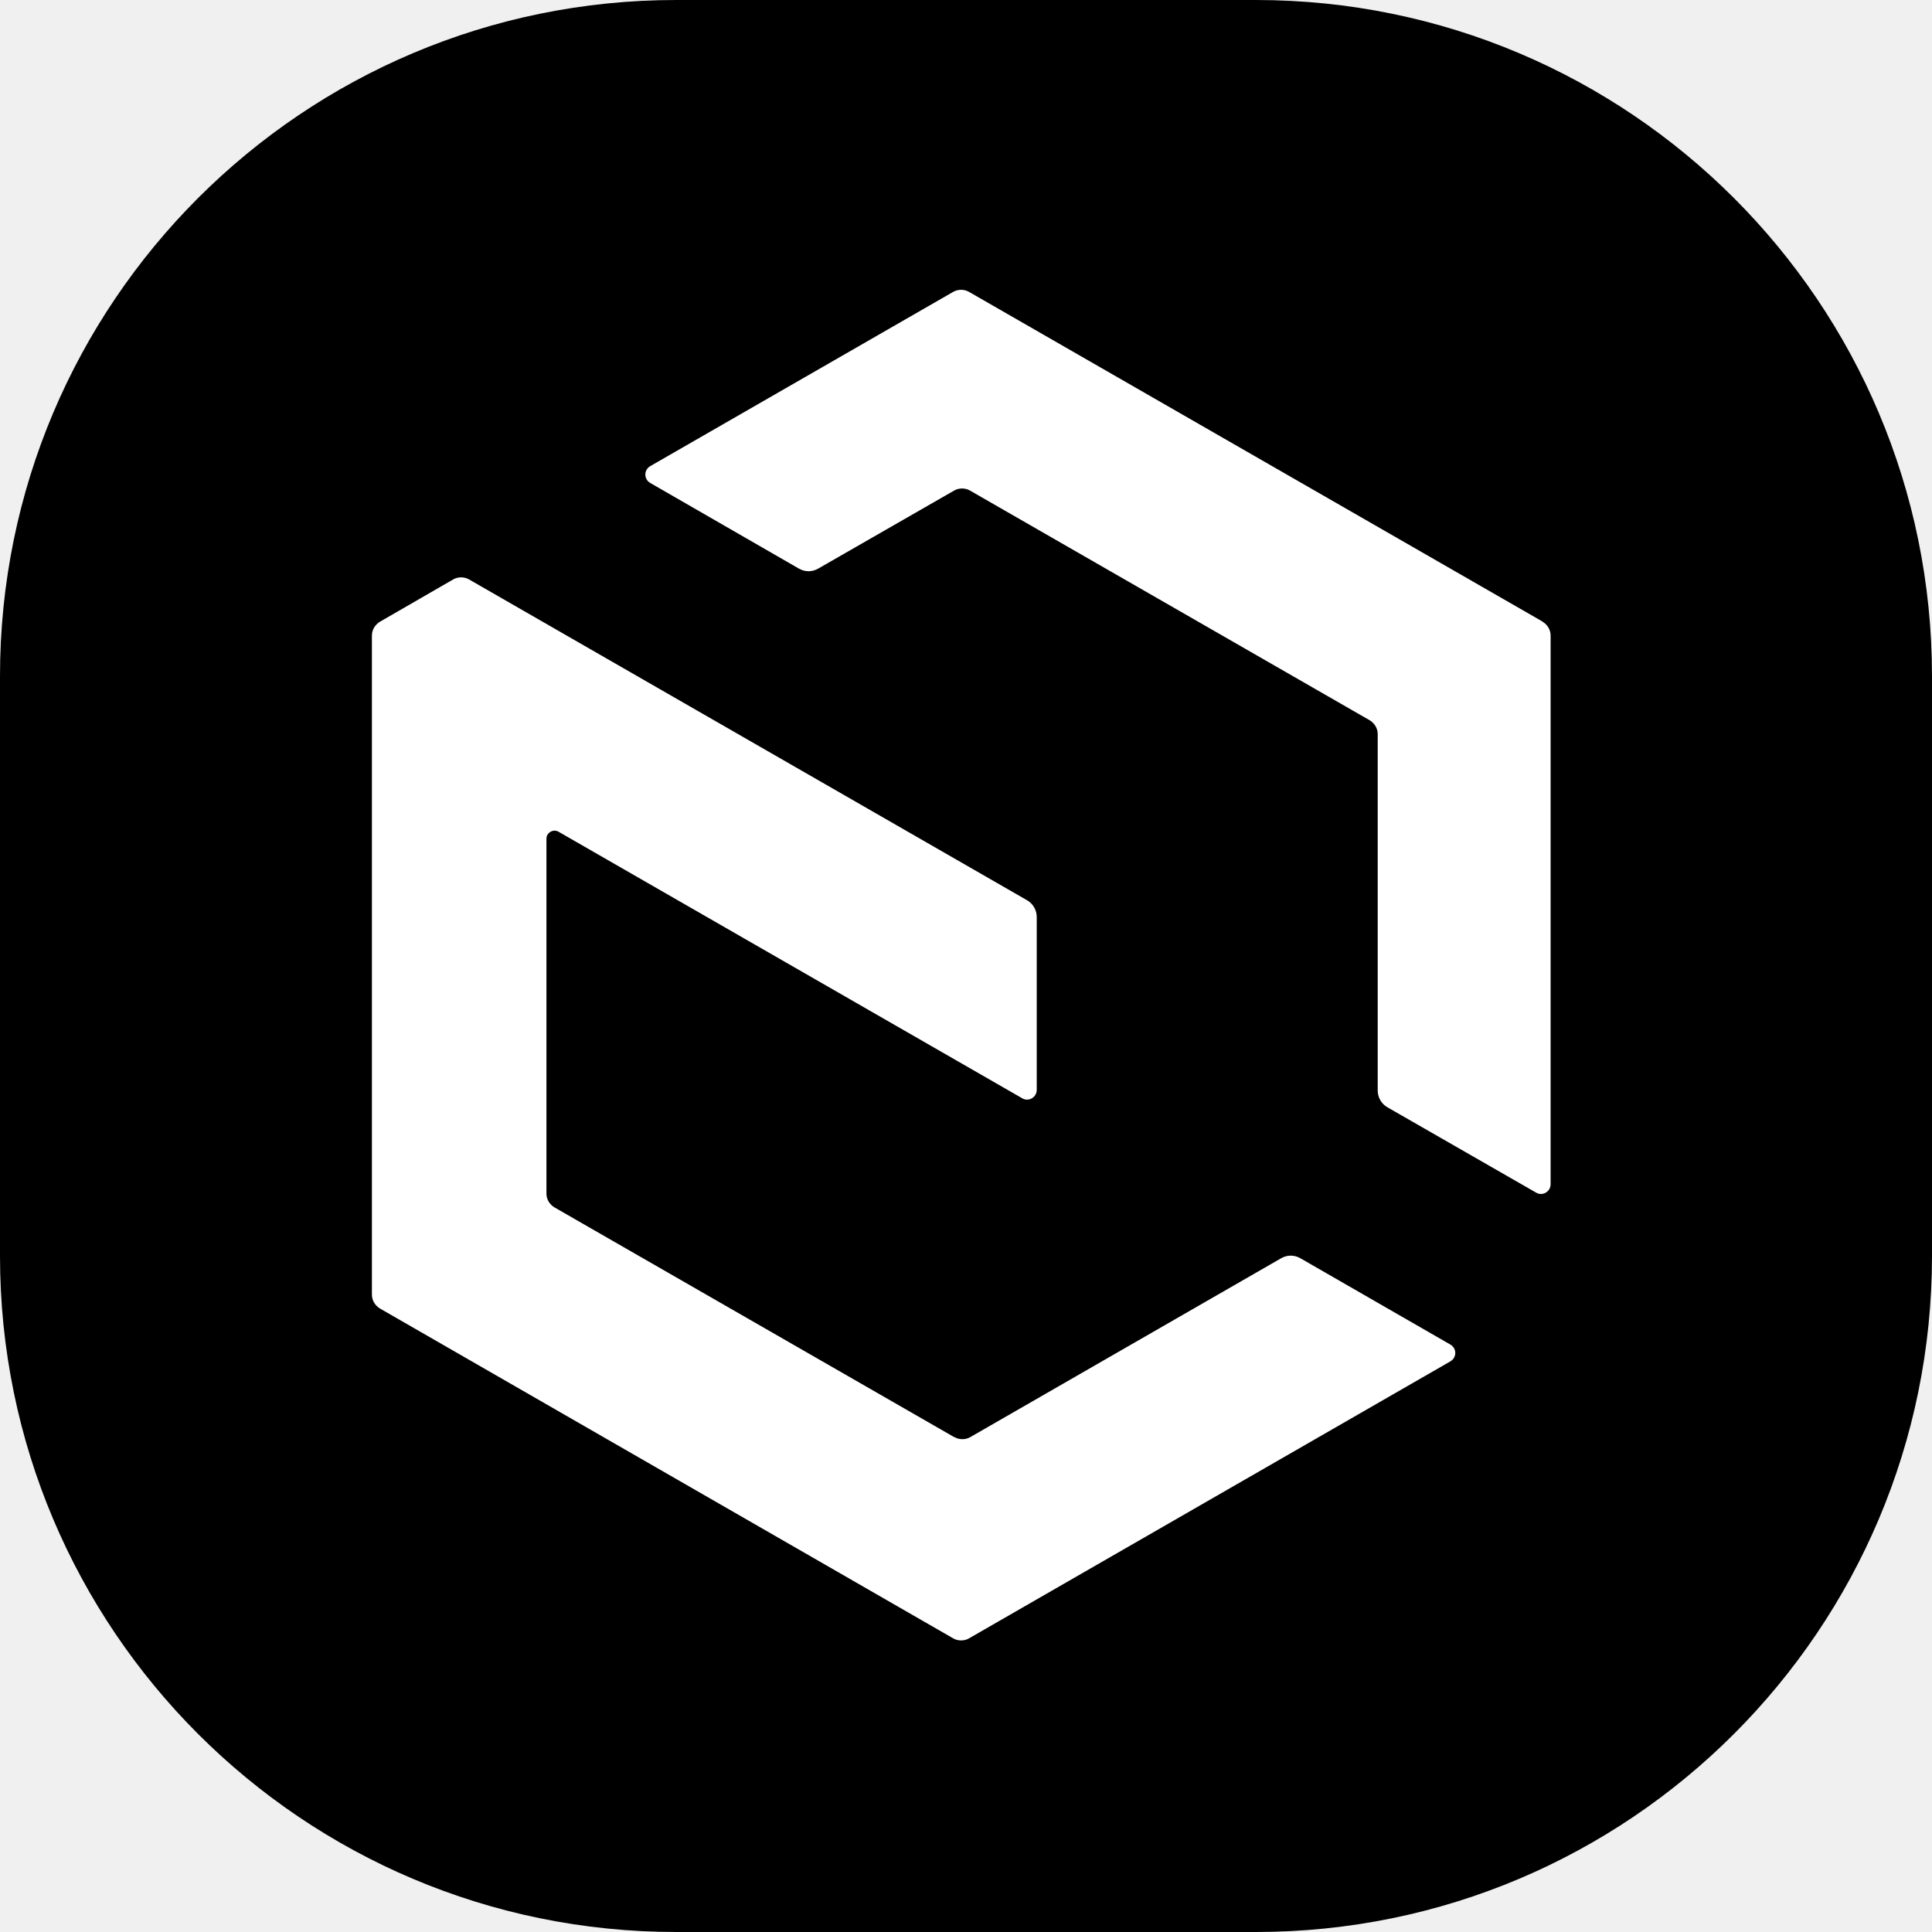
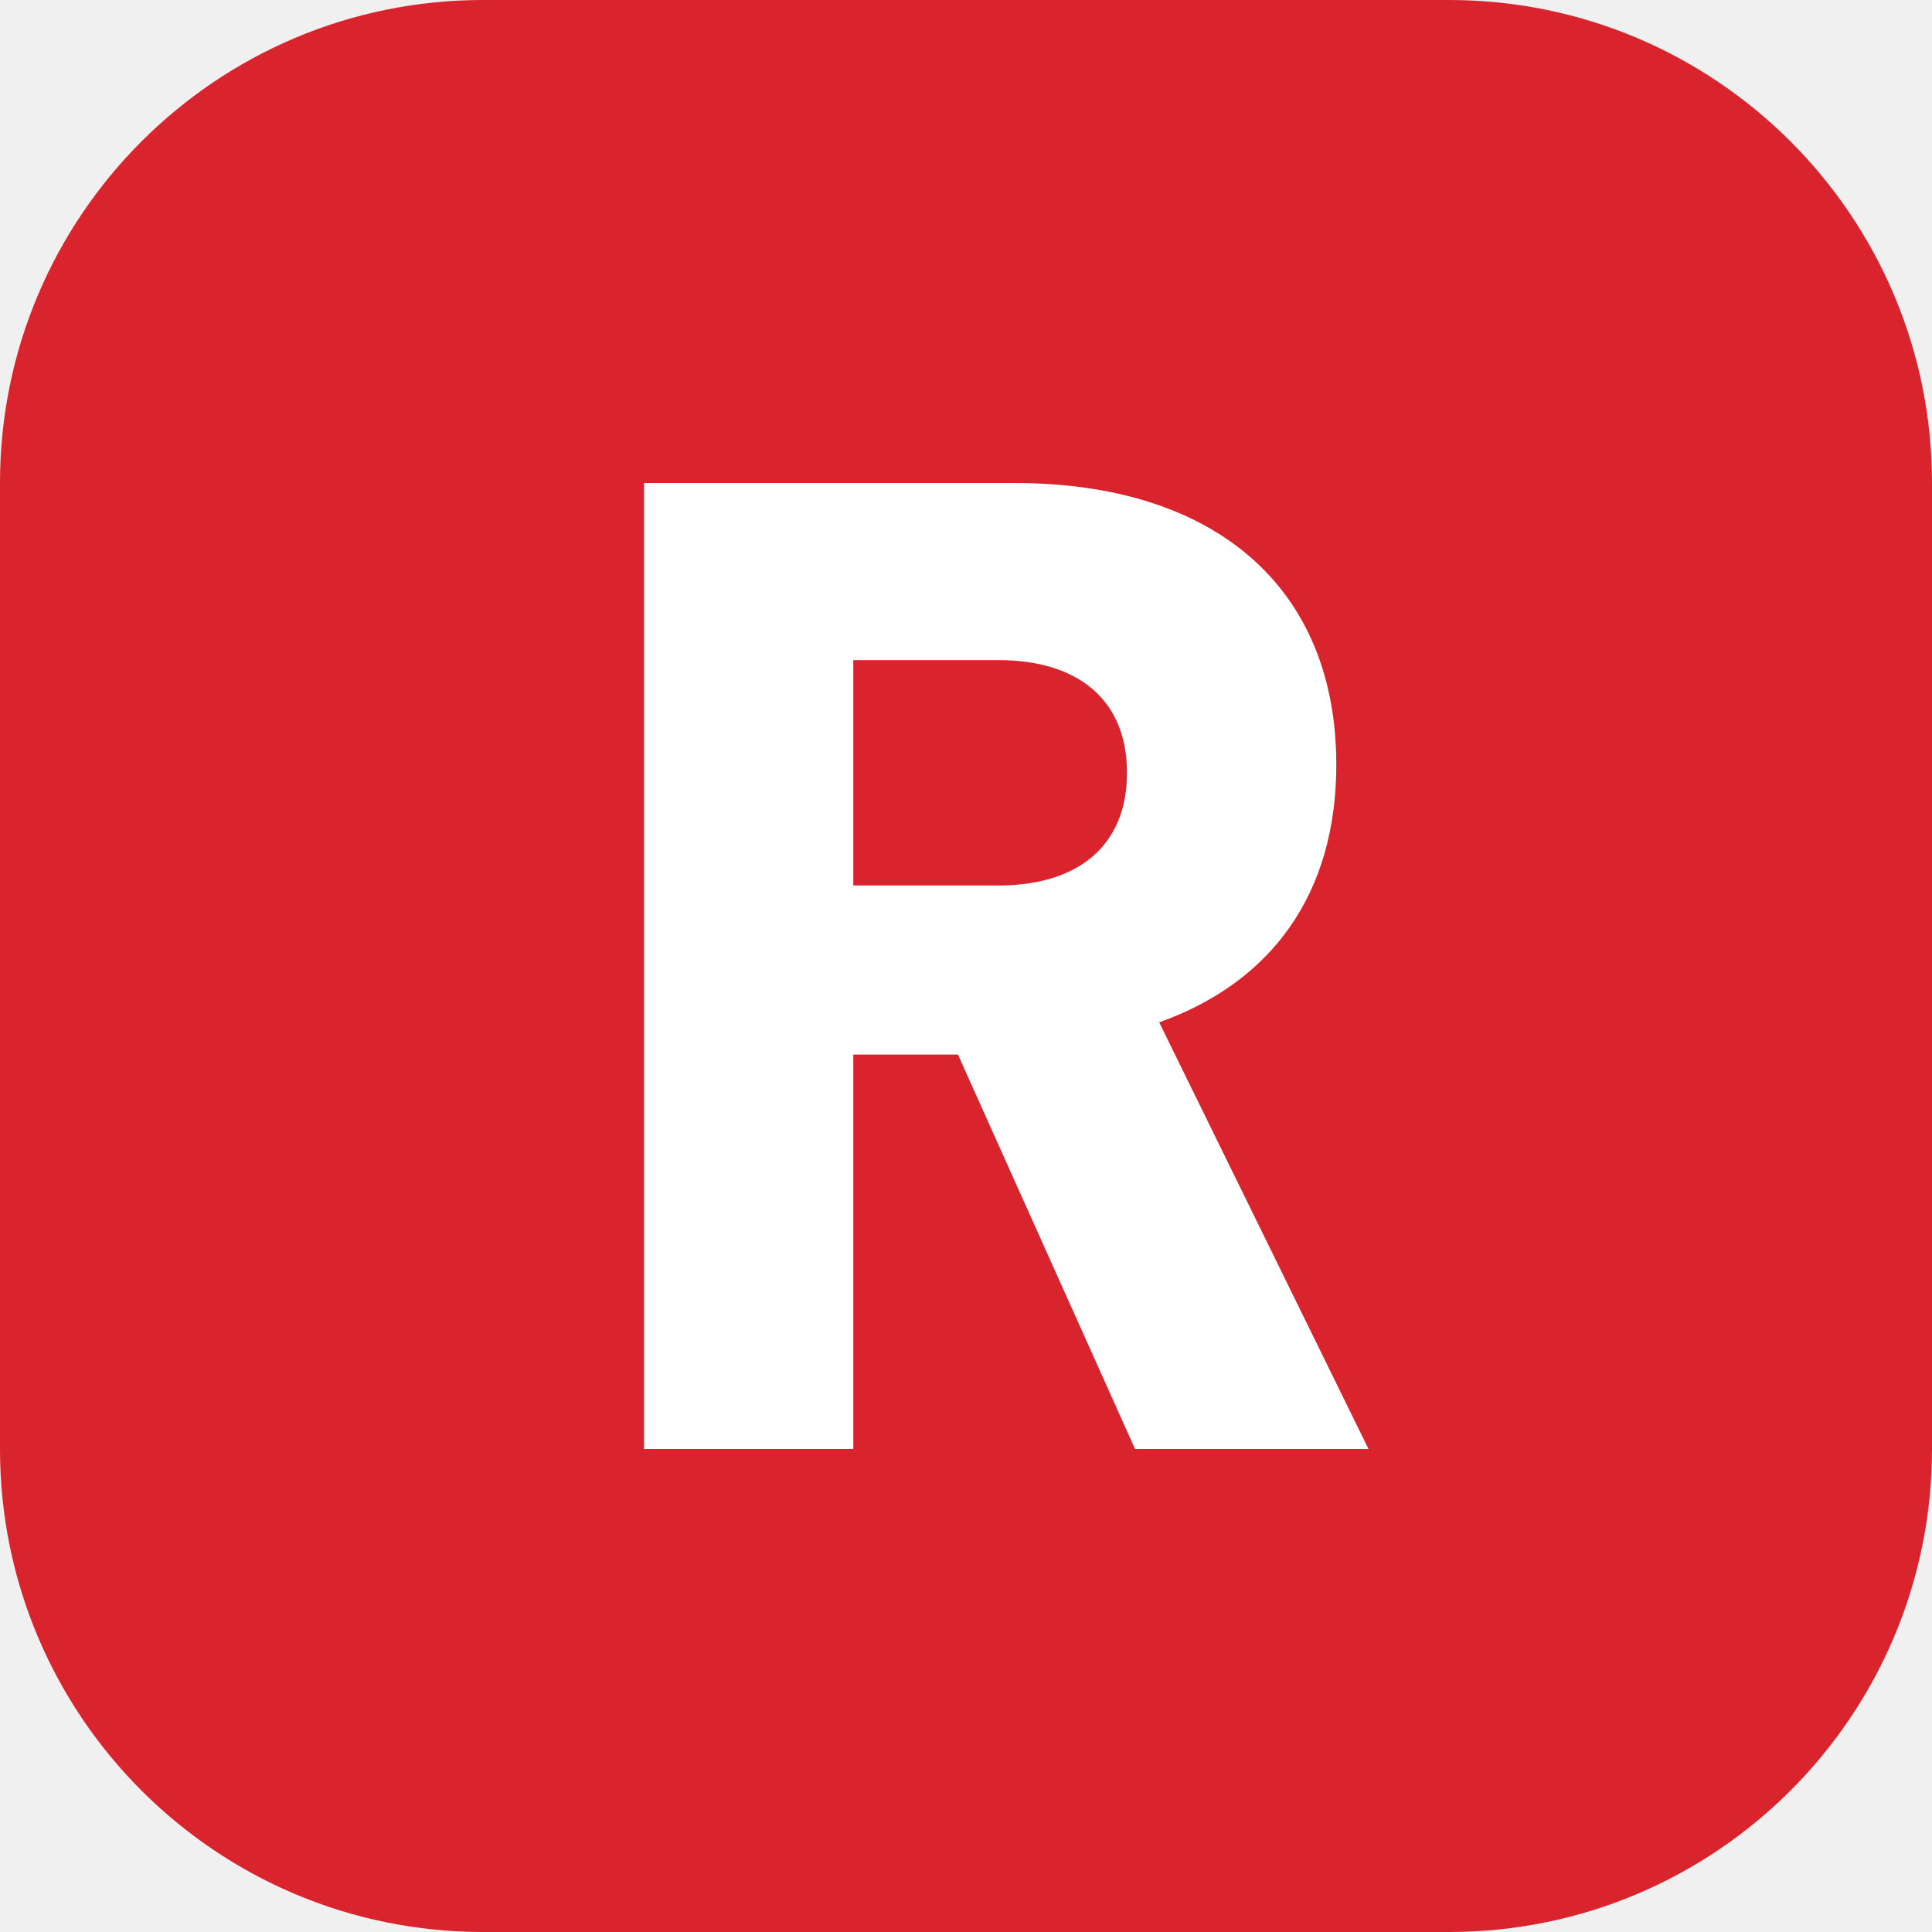
- <svg xmlns="http://www.w3.org/2000/svg" version="1.1" width="1000" height="1000">
-   <style>
-     #light-icon {
-       display: inline;
-     }
-     #dark-icon {
-       display: none;
-     }
- 
-     @media (prefers-color-scheme: dark) {
-       #light-icon {
-         display: none;
-       }
-       #dark-icon {
-         display: inline;
-       }
-     }
-   </style>
-   <g id="light-icon">
-     <svg version="1.1" width="1000" height="1000">
-       <g clip-path="url(#SvgjsClipPath1059)">
-         <rect width="1000" height="1000" fill="#000000" />
-         <g transform="matrix(5,0,0,5,192.5,150)">
-           <svg version="1.1" width="123" height="140">
-             <svg width="123" height="140" viewBox="0 0 123 140" fill="none">
-               <path d="M60.257 118.758L18.904 94.992C18.402 94.692 18.067 94.158 18.067 93.558V56.825C18.067 56.192 18.77 55.792 19.305 56.092L67.316 83.692C67.986 84.092 68.822 83.592 68.822 82.825V64.925C68.822 64.225 68.454 63.558 67.818 63.192L10.071 29.992C9.569 29.692 8.9 29.692 8.398 29.992L0.836 34.358C0.335 34.658 0 35.192 0 35.792V104.025C0 104.625 0.335 105.158 0.836 105.458L60.157 139.592C60.658 139.892 61.328 139.892 61.829 139.592L111.647 110.925C112.317 110.525 112.317 109.592 111.647 109.192L96.123 100.258C95.487 99.892 94.751 99.892 94.116 100.258L61.963 118.758C61.461 119.058 60.792 119.058 60.29 118.758H60.257Z" fill="white" />
-               <path d="M121.149 34.325L61.829 0.225C61.328 -0.075 60.658 -0.075 60.157 0.225L28.807 18.258C28.138 18.658 28.138 19.592 28.807 19.992L44.197 28.858C44.833 29.225 45.569 29.225 46.205 28.858L60.257 20.792C60.759 20.492 61.428 20.492 61.93 20.792L103.283 44.558C103.785 44.858 104.12 45.392 104.12 45.992V82.892C104.12 83.592 104.488 84.258 105.123 84.625L120.514 93.458C121.183 93.858 122.019 93.358 122.019 92.592V35.792C122.019 35.192 121.685 34.658 121.183 34.358L121.149 34.325Z" fill="white" />
-             </svg>
-           </svg>
-         </g>
-       </g>
-       <defs>
-         <clipPath id="SvgjsClipPath1059">
-           <rect width="1000" height="1000" x="0" y="0" rx="350" ry="350" />
-         </clipPath>
-       </defs>
-     </svg>
-   </g>
-   <g id="dark-icon">
-     <svg version="1.1" width="1000" height="1000">
-       <g clip-path="url(#SvgjsClipPath1060)">
-         <rect width="1000" height="1000" fill="#000000" />
-         <g transform="matrix(5,0,0,5,192.5,150)">
-           <svg version="1.1" width="123" height="140">
-             <svg width="123" height="140" viewBox="0 0 123 140" fill="none">
-               <path d="M60.257 118.758L18.904 94.992C18.402 94.692 18.067 94.158 18.067 93.558V56.825C18.067 56.192 18.77 55.792 19.305 56.092L67.316 83.692C67.986 84.092 68.822 83.592 68.822 82.825V64.925C68.822 64.225 68.454 63.558 67.818 63.192L10.071 29.992C9.569 29.692 8.9 29.692 8.398 29.992L0.836 34.358C0.335 34.658 0 35.192 0 35.792V104.025C0 104.625 0.335 105.158 0.836 105.458L60.157 139.592C60.658 139.892 61.328 139.892 61.829 139.592L111.647 110.925C112.317 110.525 112.317 109.592 111.647 109.192L96.123 100.258C95.487 99.892 94.751 99.892 94.116 100.258L61.963 118.758C61.461 119.058 60.792 119.058 60.29 118.758H60.257Z" fill="white" />
-               <path d="M121.149 34.325L61.829 0.225C61.328 -0.075 60.658 -0.075 60.157 0.225L28.807 18.258C28.138 18.658 28.138 19.592 28.807 19.992L44.197 28.858C44.833 29.225 45.569 29.225 46.205 28.858L60.257 20.792C60.759 20.492 61.428 20.492 61.93 20.792L103.283 44.558C103.785 44.858 104.12 45.392 104.12 45.992V82.892C104.12 83.592 104.488 84.258 105.123 84.625L120.514 93.458C121.183 93.858 122.019 93.358 122.019 92.592V35.792C122.019 35.192 121.685 34.658 121.183 34.358L121.149 34.325Z" fill="white" />
-             </svg>
-           </svg>
-         </g>
-       </g>
-       <defs>
-         <clipPath id="SvgjsClipPath1060">
-           <rect width="1000" height="1000" x="0" y="0" rx="350" ry="350" />
-         </clipPath>
-       </defs>
-     </svg>
-   </g>
+ <svg xmlns="http://www.w3.org/2000/svg" viewBox="0 0 24 24">
+   <rect width="24" height="24" rx="6" fill="#d9232d" />
+   <path d="M8 18V6h4.6c2.5 0 4 1.3 4 3.5 0 1.6-.8 2.7-2.2 3.2L17 18h-2.9l-2.2-4.9H10.6V18H8Zm2.6-7h1.8c1 0 1.6-.5 1.6-1.4 0-.9-.6-1.4-1.6-1.4h-1.8V11Z" fill="#fff" />
</svg>
